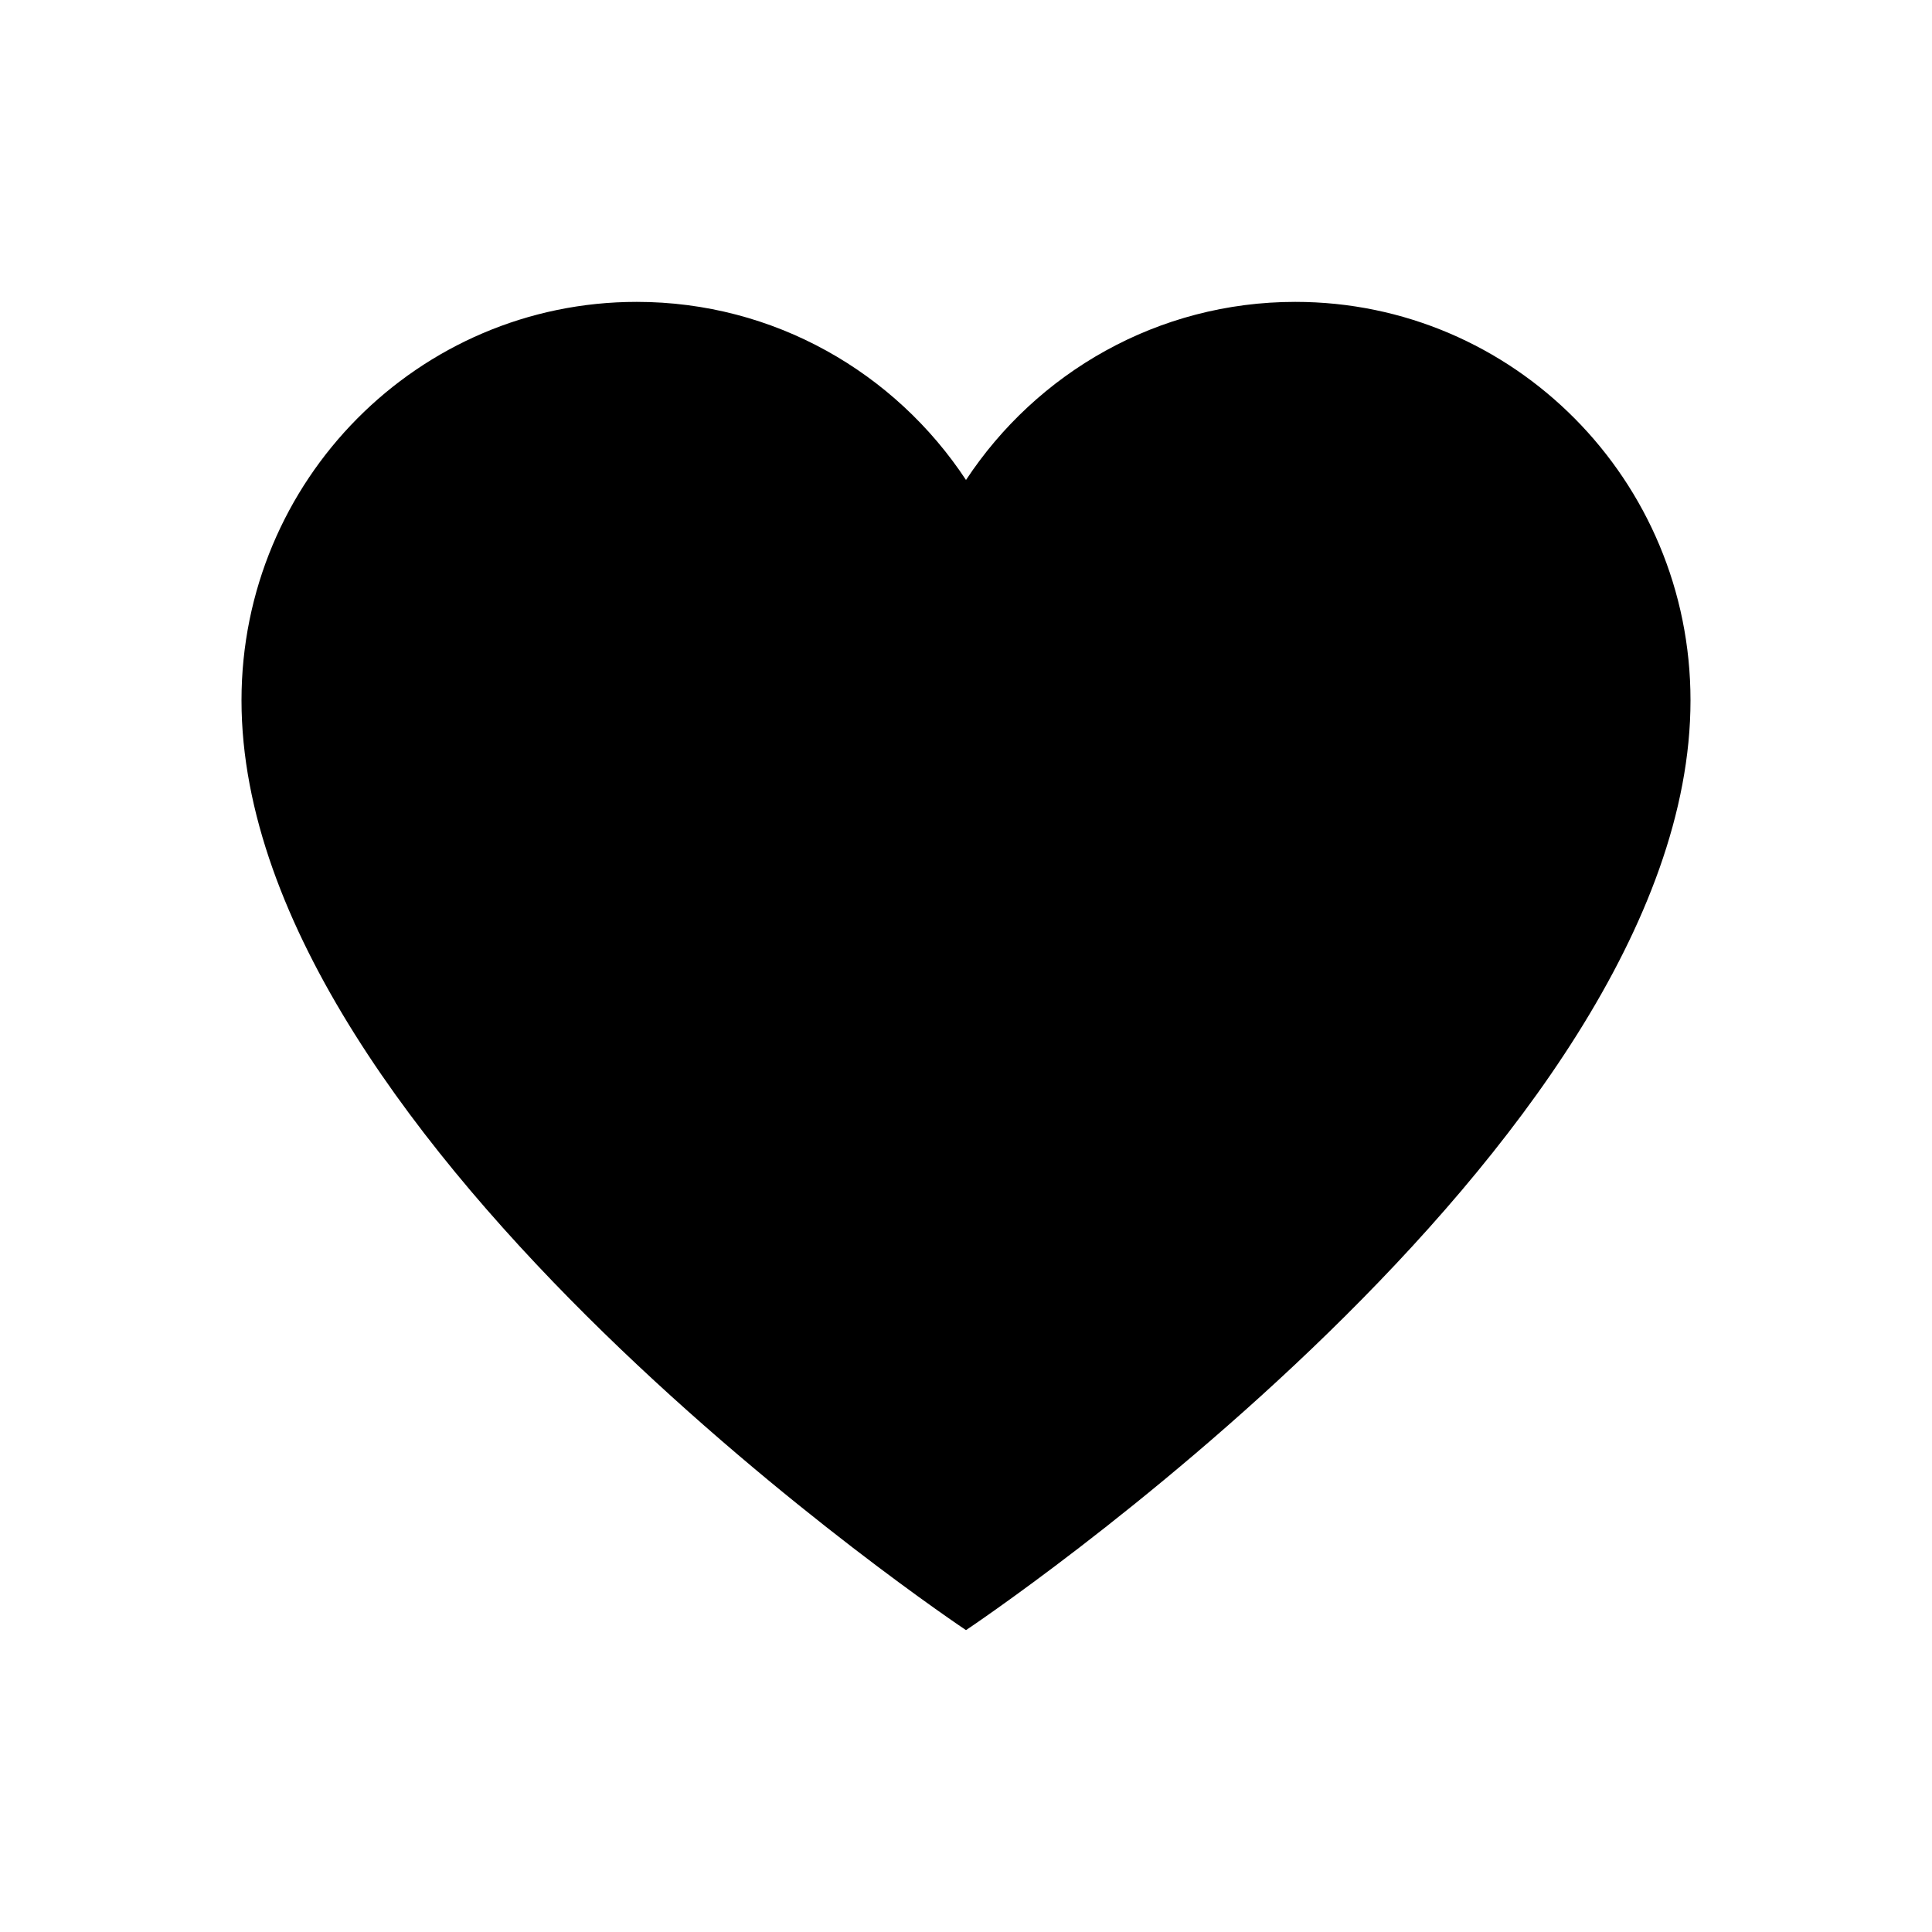
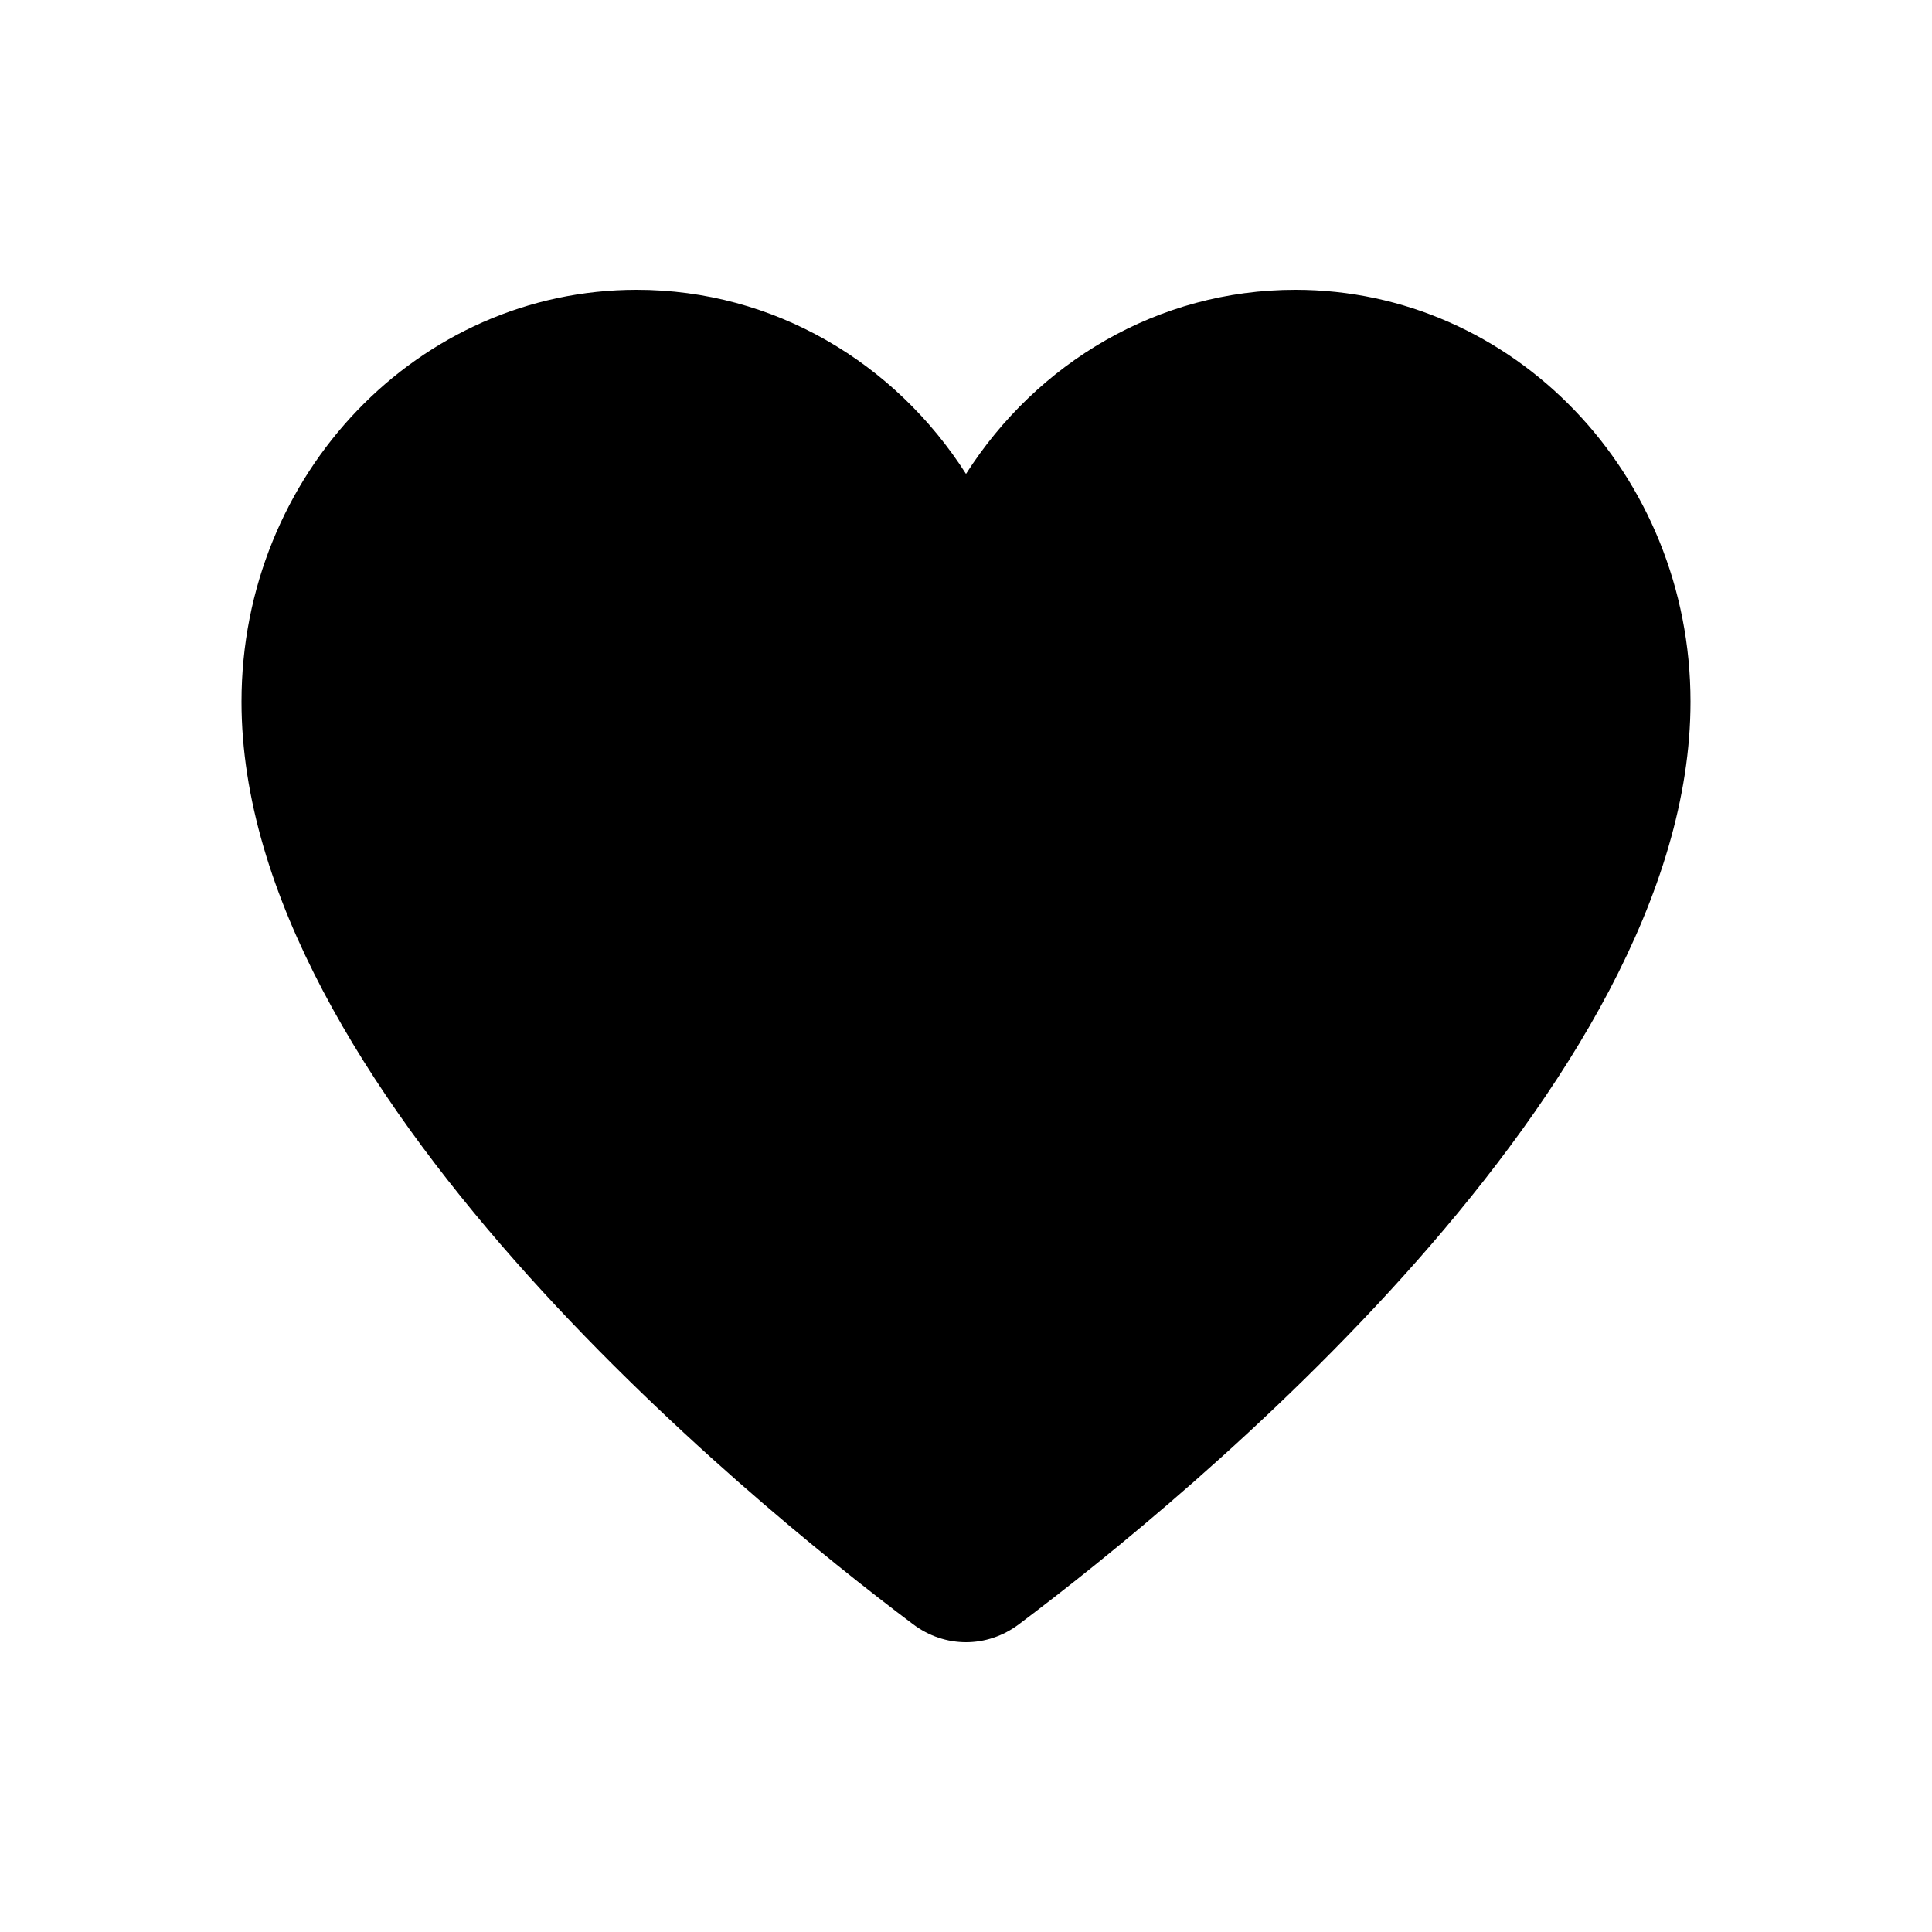
- <svg xmlns="http://www.w3.org/2000/svg" width="16" height="16" viewBox="0 0 16 16" fill="black">
-   <path d="M5.273 2.5C3.465 2.5 2 3.977 2 5.8C2 9.5 8 13.5 8 13.5C8 13.5 14 9.5 14 5.8C14 3.977 12.535 2.5 10.727 2.5C9.589 2.5 8.586 3.086 8 3.975C7.414 3.086 6.411 2.5 5.273 2.5Z" />
+ <svg xmlns="http://www.w3.org/2000/svg" width="20" height="20" viewBox="0 0 20 20" fill="black">
+   <path d="M6.591 3C4.332 3 2.5 4.909 2.5 7.264C2.5 11.254 7.723 15.514 9.452 16.814C9.781 17.062 10.219 17.062 10.548 16.814C12.277 15.514 17.5 11.254 17.5 7.264C17.5 4.909 15.668 3 13.409 3C11.986 3 10.733 3.757 10 4.906C9.267 3.757 8.014 3 6.591 3Z" />
</svg>
